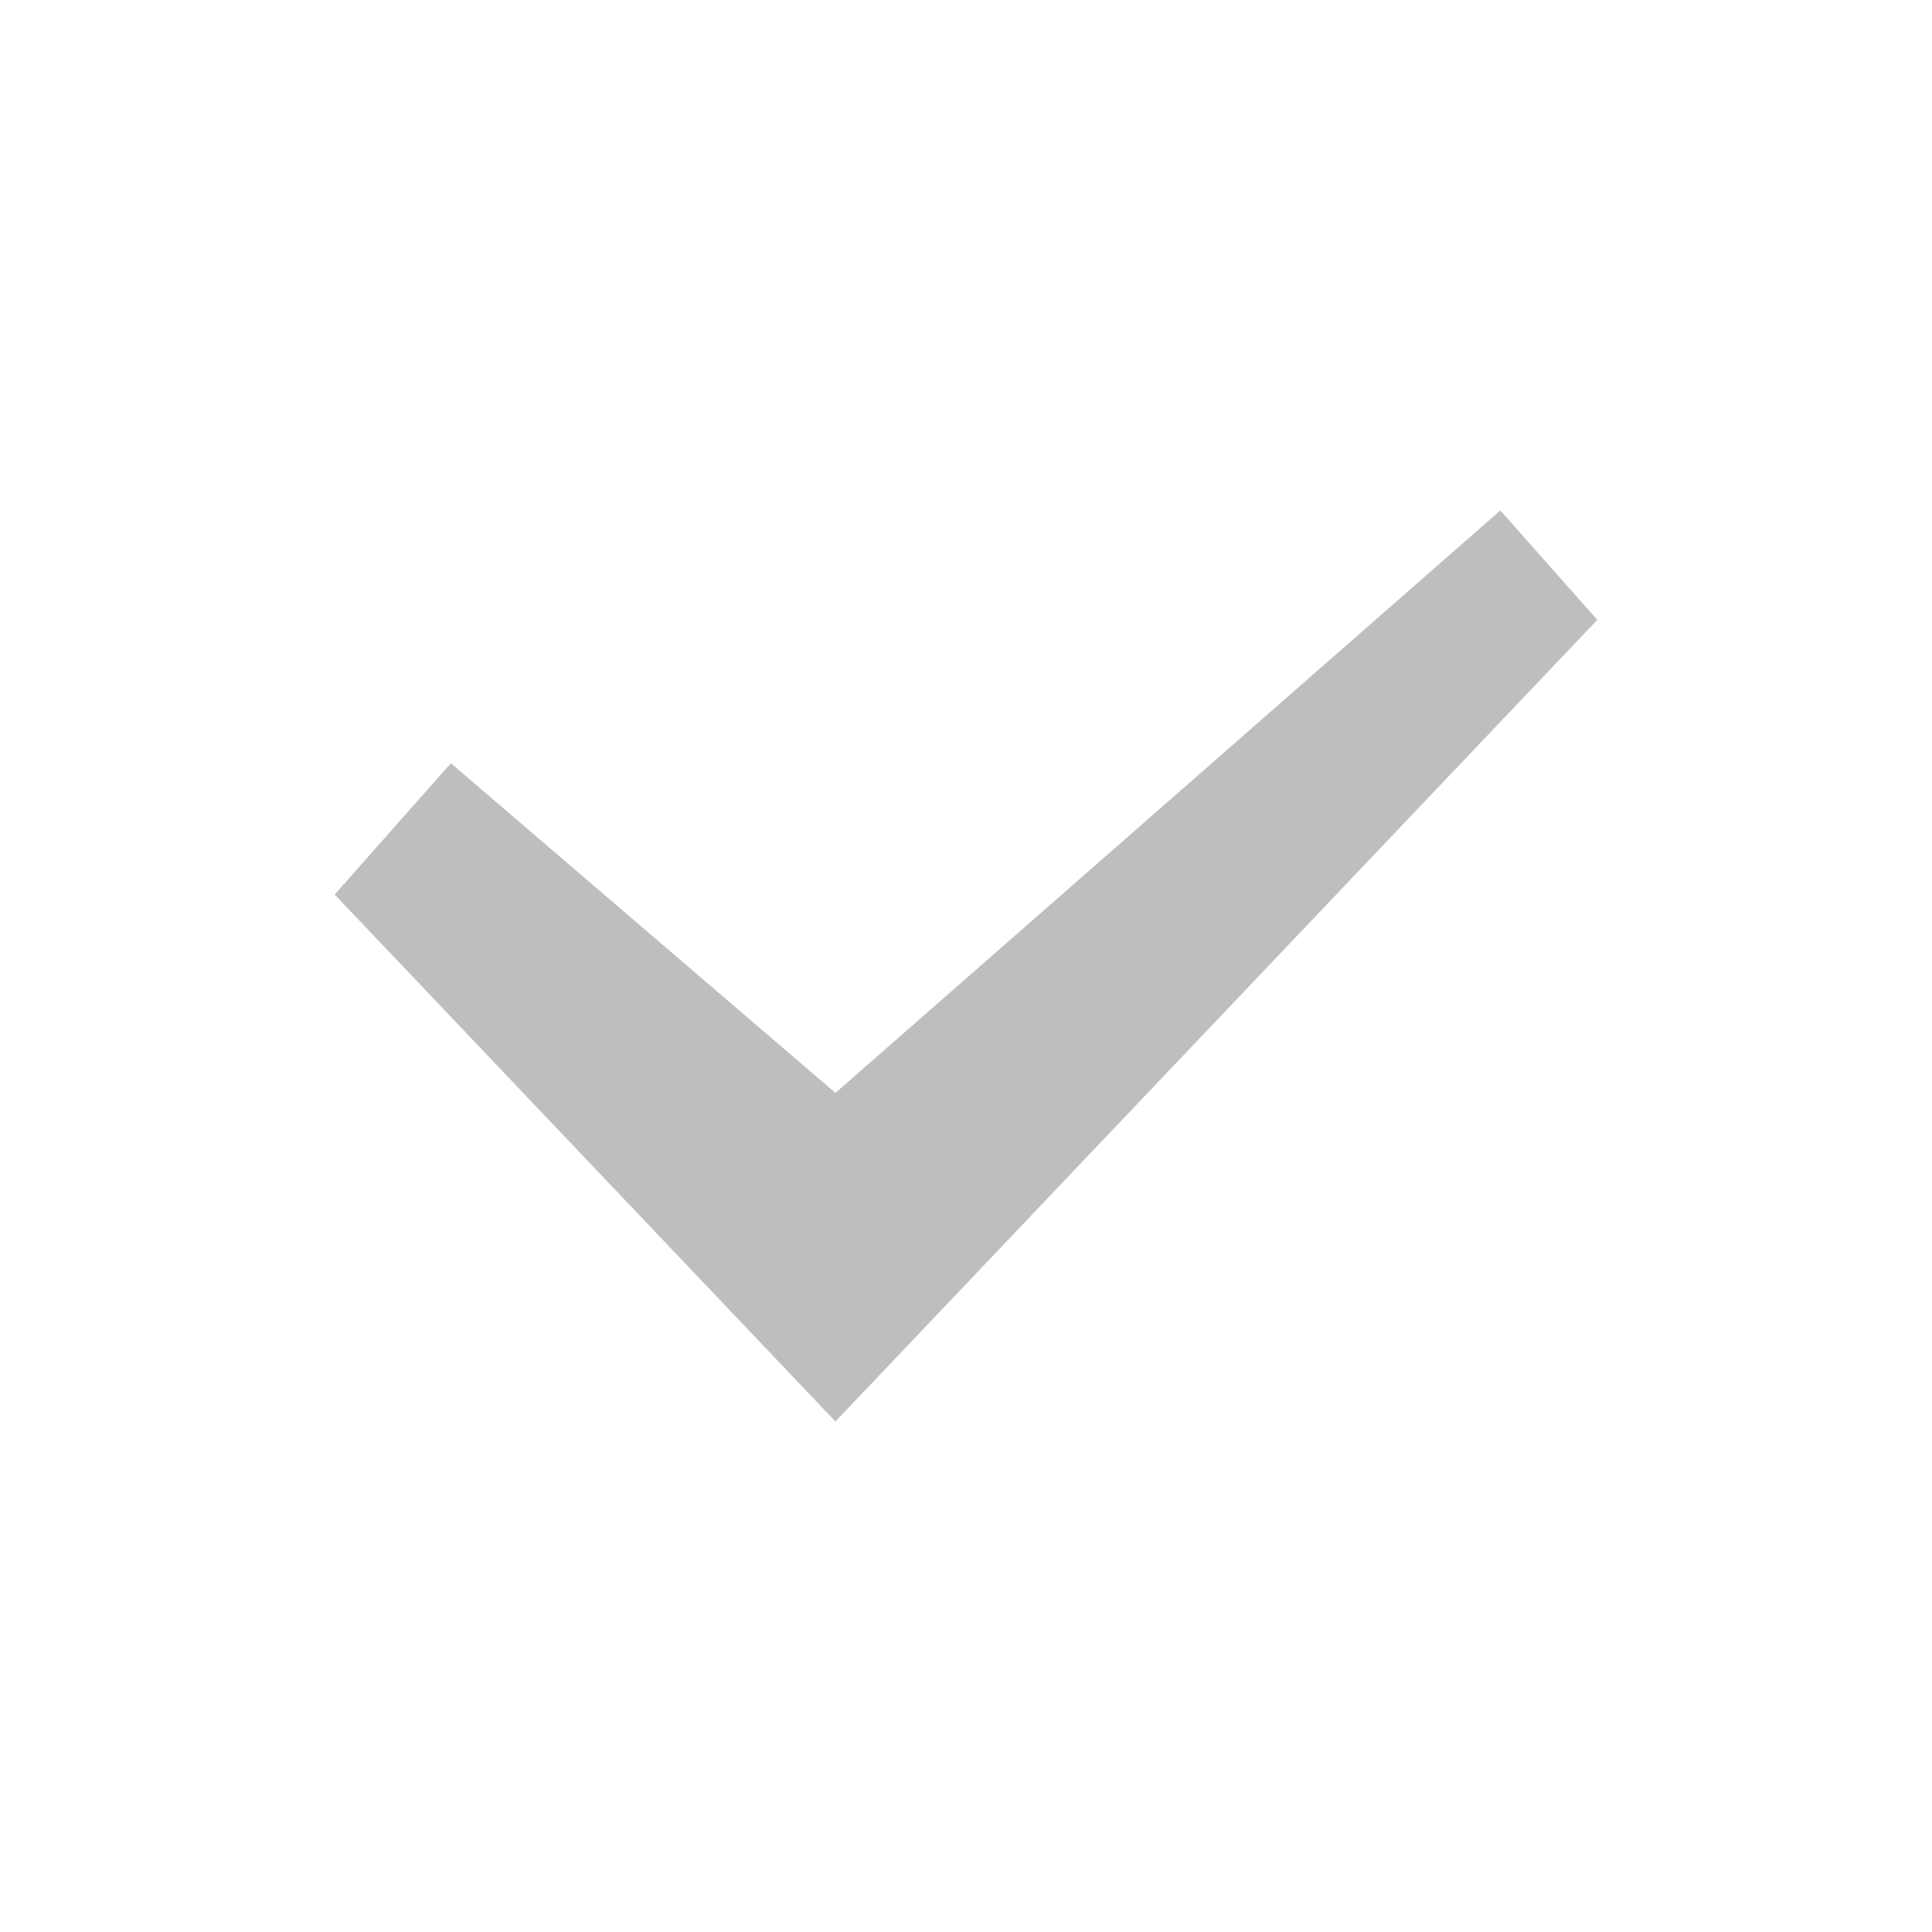
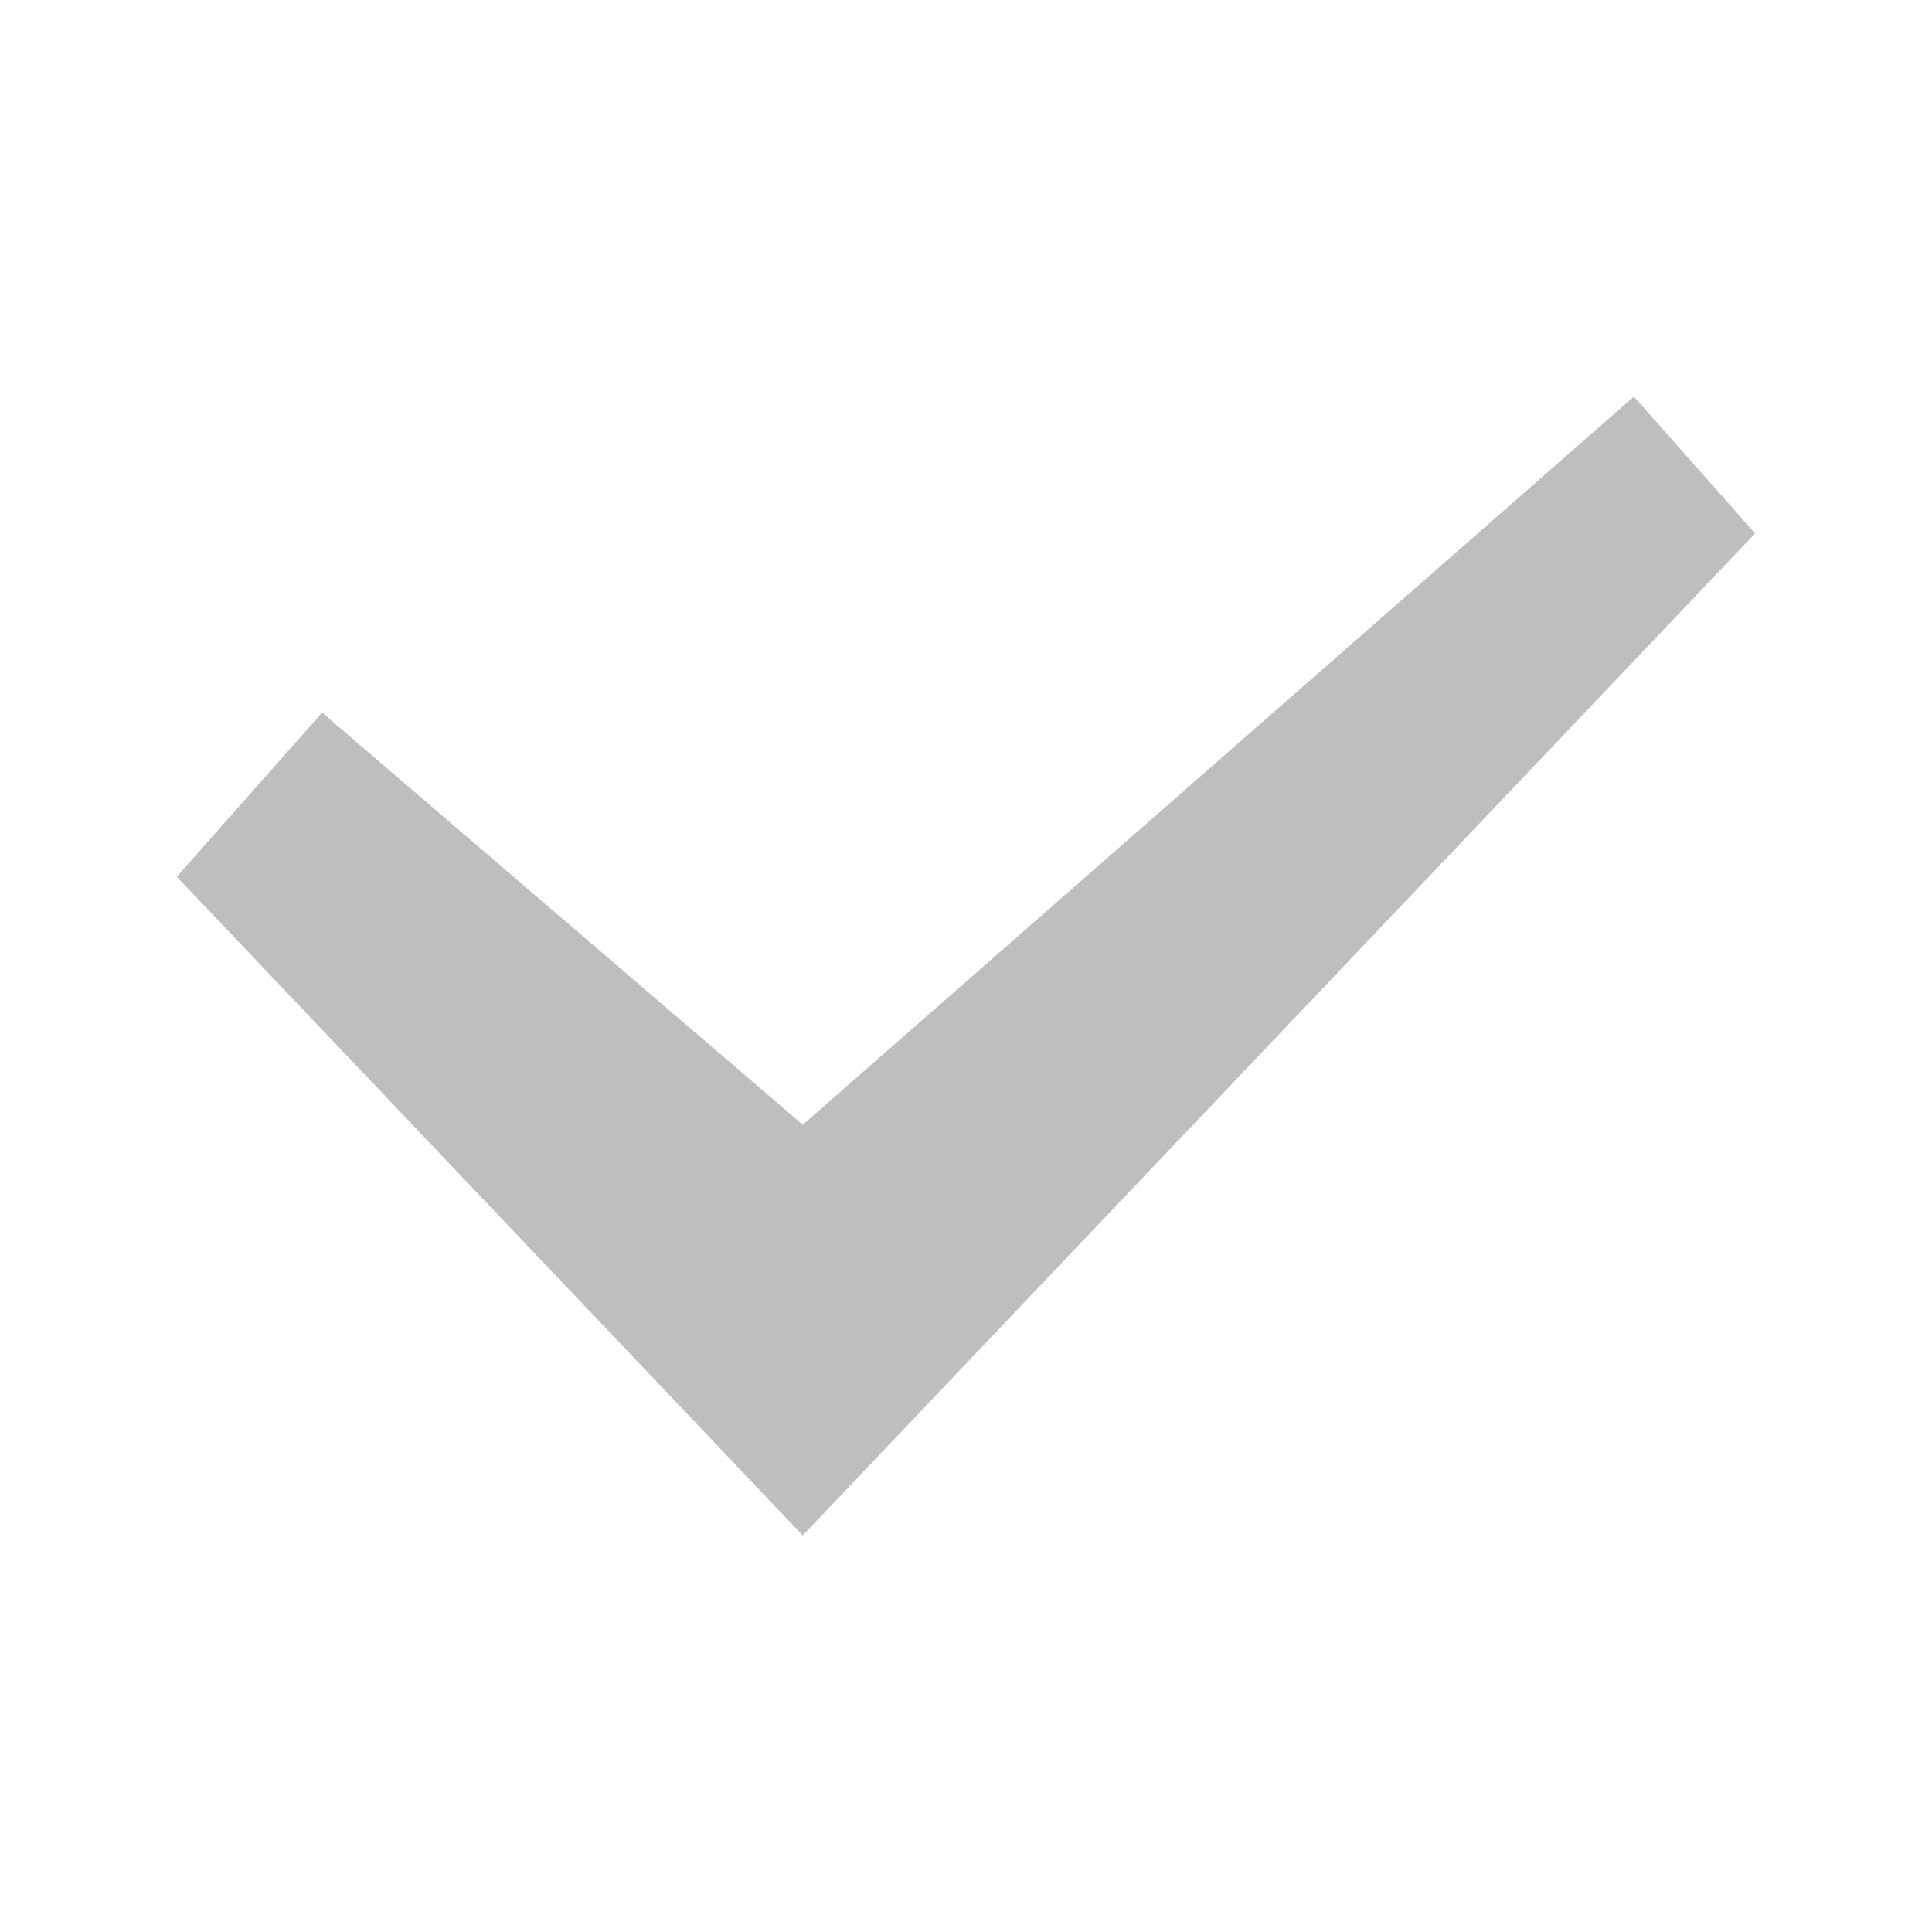
- <svg xmlns="http://www.w3.org/2000/svg" height="20" width="20">
+ <svg xmlns="http://www.w3.org/2000/svg" height="14" width="14">
  <g style="display:inline;opacity:1">
-     <path transform="matrix(1.43397 0 0 1.43397 -.314 -.7)" style="fill:#bebebe;fill-opacity:1;fill-rule:evenodd;stroke:none;stroke-width:.875" d="m11.05 4.173-.066.058L6.25 8.378l-2.776-2.38-.839.948L6.25 10.75l5.5-5.787-.7-.79z" />
+     <path transform="translate(-2.025 -2.362) scale(1.25473)" style="fill:#bebebe;fill-rule:evenodd;stroke:none;stroke-width:1;fill-opacity:1" d="m11.05 4.173-.066.058L6.25 8.378l-2.776-2.38-.839.948L6.25 10.75l5.5-5.787z" />
  </g>
</svg>
